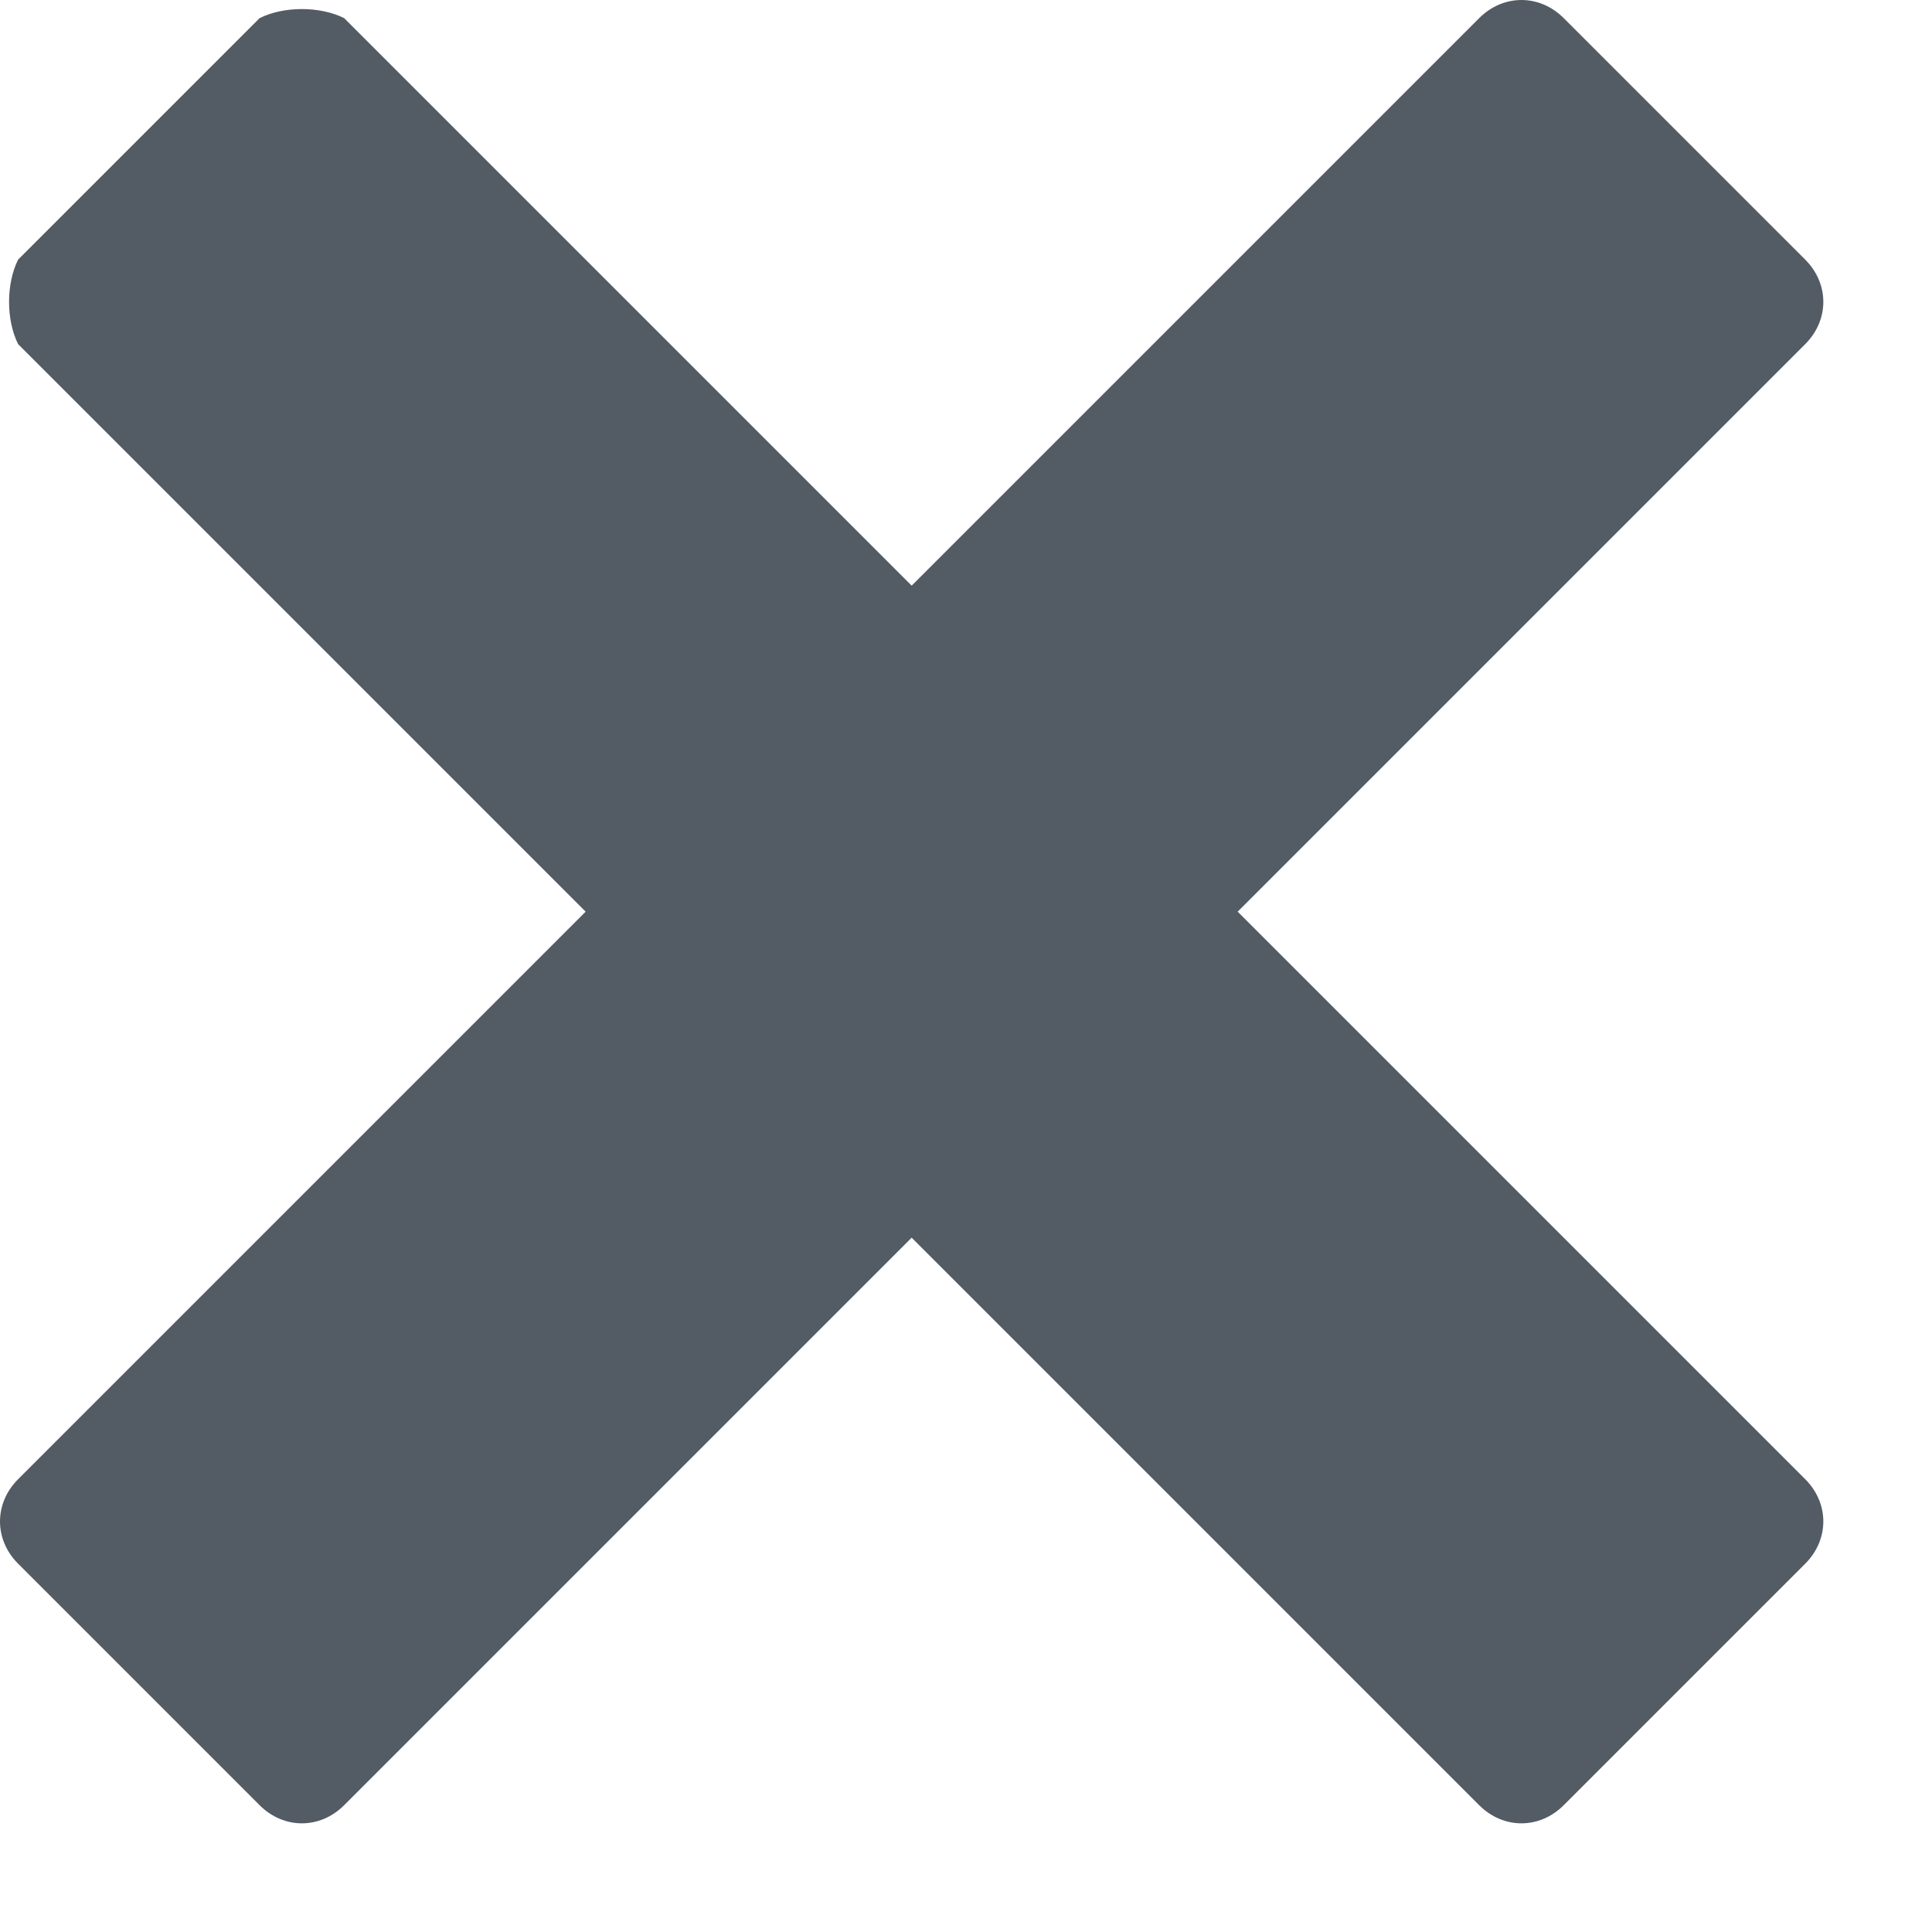
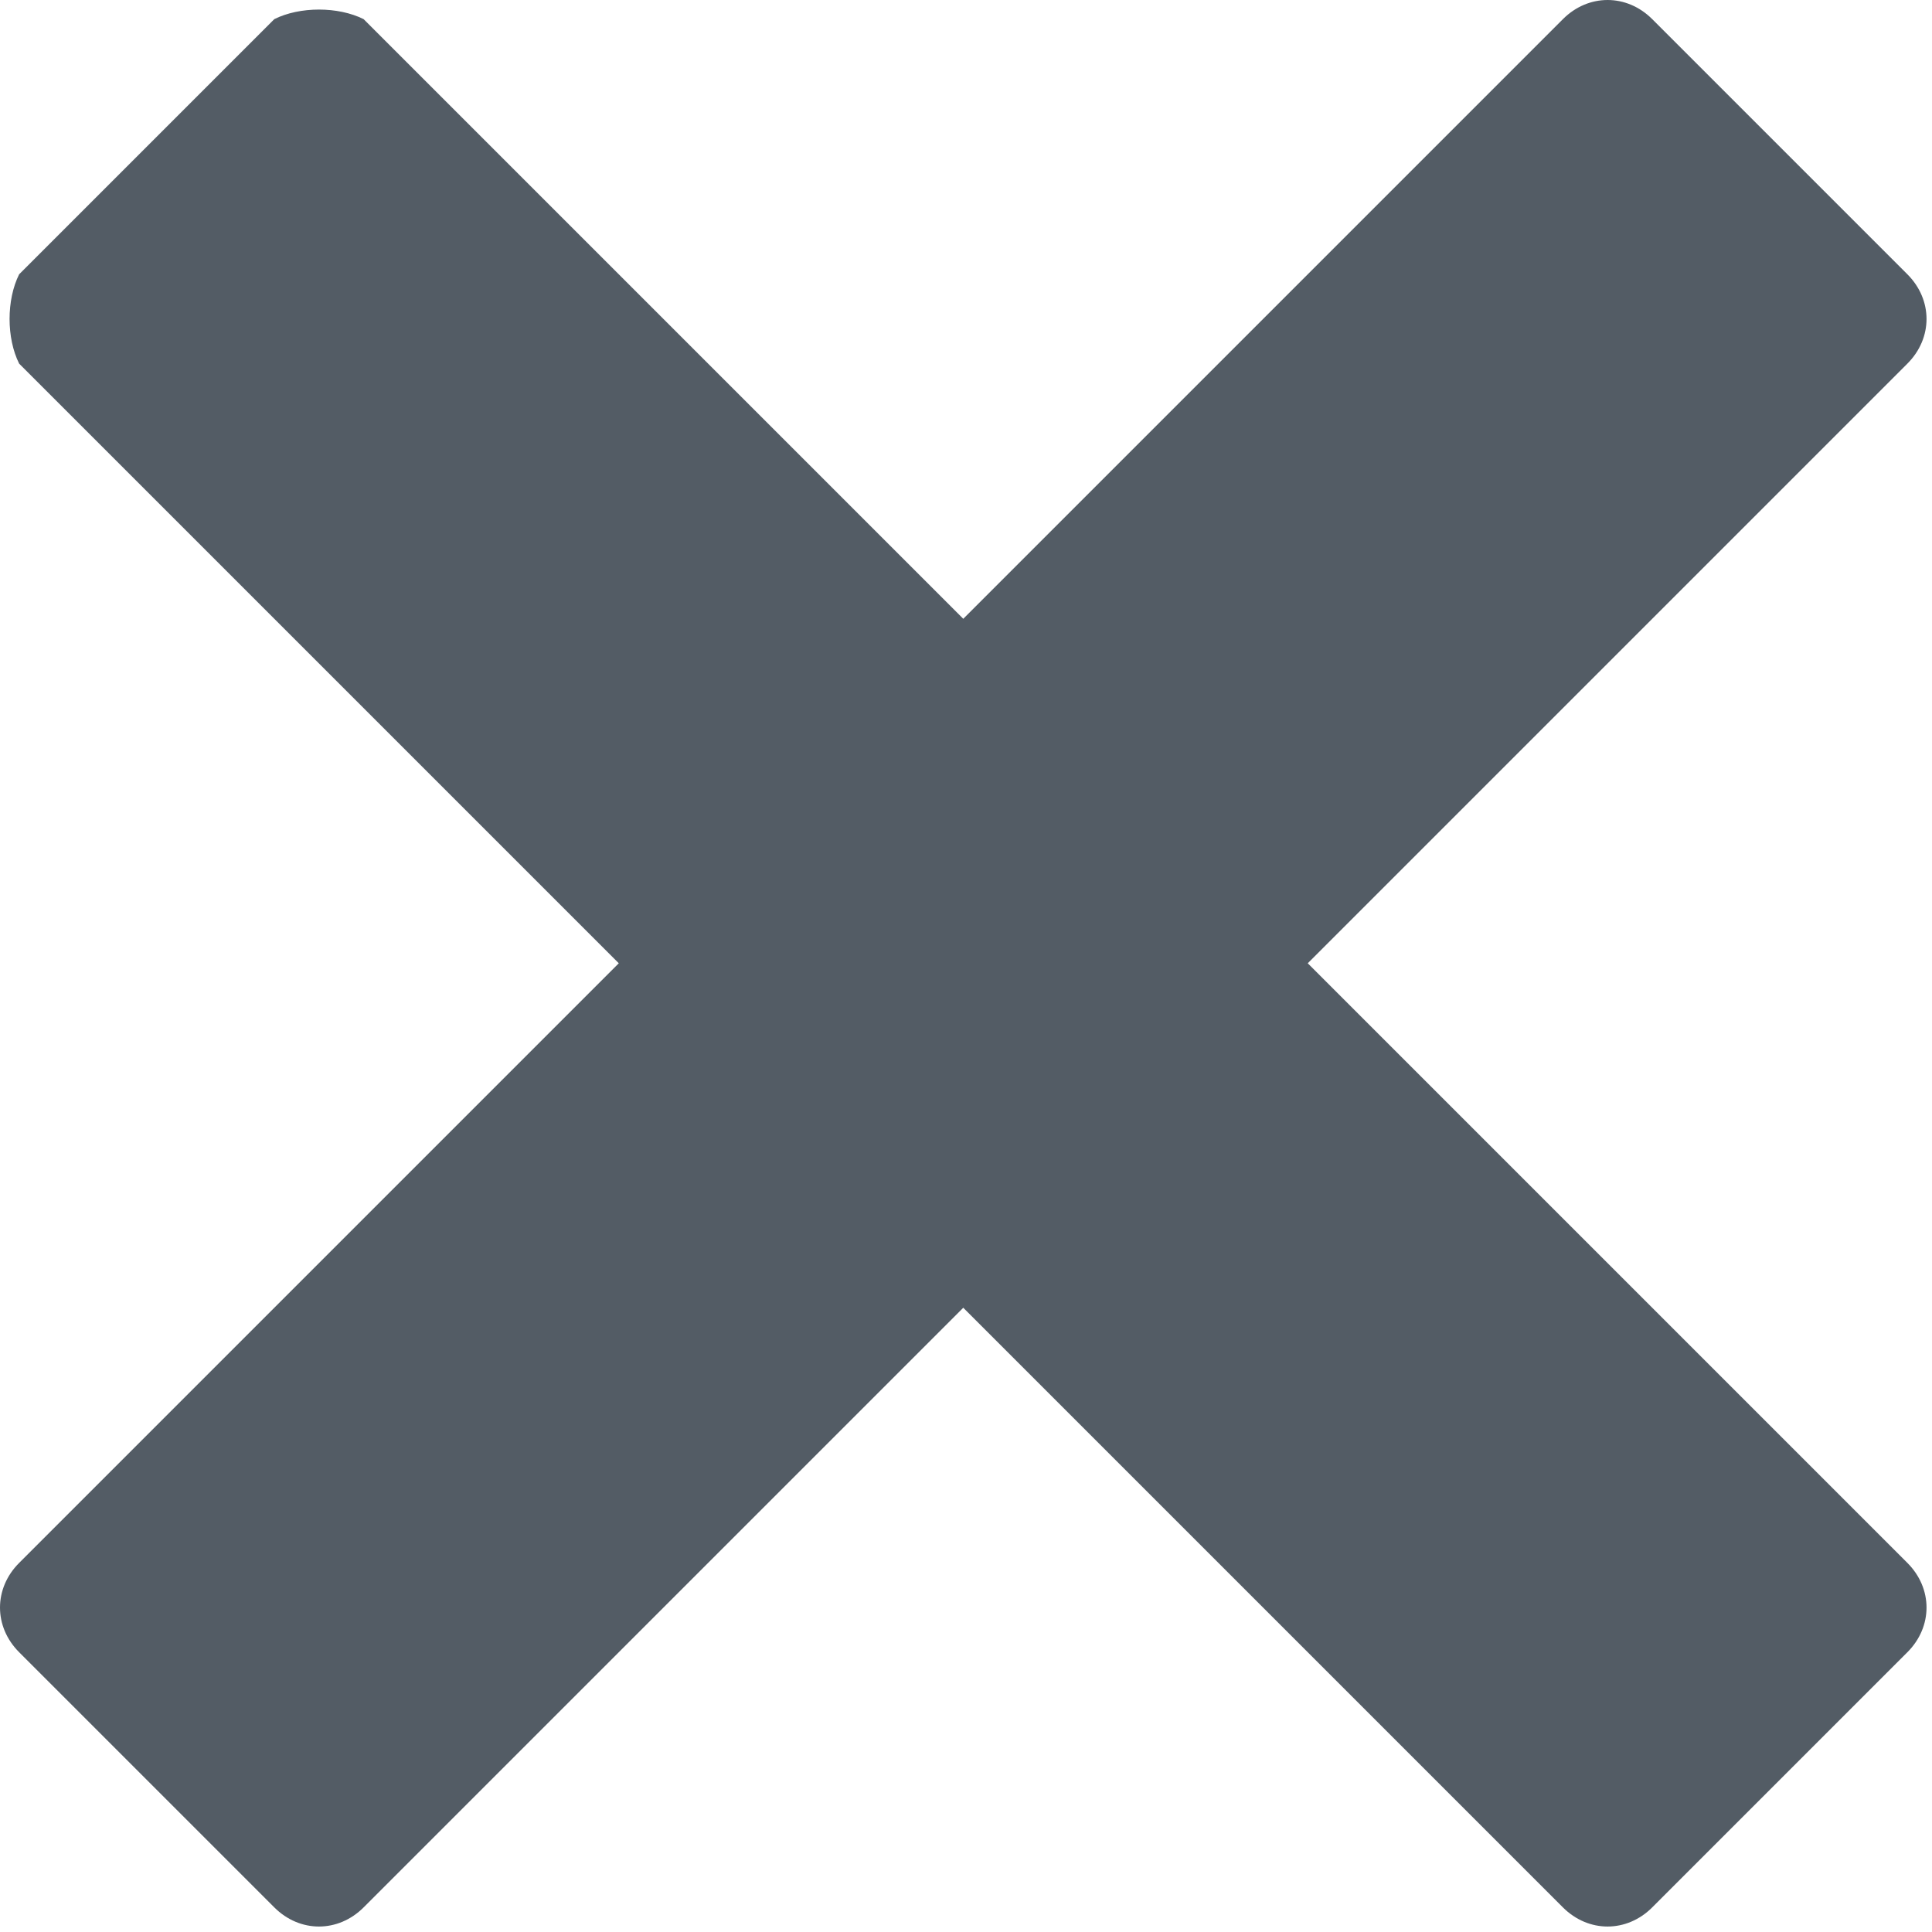
- <svg xmlns="http://www.w3.org/2000/svg" width="16px" height="16px" viewBox="0 0 16 16" version="1.1">
+ <svg xmlns="http://www.w3.org/2000/svg" width="53px" height="53px" viewBox="0 0 53 53" version="1.1">
  <defs />
  <g id="Page-1" stroke="none" stroke-width="1" fill="none" fill-rule="evenodd">
-     <path d="M7.55,4.85 L2.85,0.15 C2.65,0.05 2.35,0.05 2.15,0.15 L0.15,2.15 C0.05,2.35 0.05,2.65 0.15,2.85 L4.85,7.55 L0.15,12.25 C-0.05,12.45 -0.05,12.75 0.15,12.95 L2.15,14.95 C2.35,15.15 2.65,15.15 2.85,14.95 L7.55,10.25 L12.25,14.95 C12.45,15.15 12.75,15.15 12.95,14.95 L14.95,12.95 C15.15,12.75 15.15,12.45 14.95,12.25 L10.25,7.55 L14.95,2.85 C15.15,2.65 15.15,2.35 14.95,2.15 L12.95,0.15 C12.75,-0.05 12.45,-0.05 12.25,0.15 L7.55,4.85 L7.55,4.85 Z" id="Imported-Layers" fill="#535C65" />
+     <g id="cross" fill="#535C65" fill-rule="nonzero">
+       <path d="M26.425,16.975 L9.975,0.525 C9.275,0.175 8.225,0.175 7.525,0.525 L0.525,7.525 C0.175,8.225 0.175,9.275 0.525,9.975 L16.975,26.425 L0.525,42.875 C-0.175,43.575 -0.175,44.625 0.525,45.325 L7.525,52.325 C8.225,53.025 9.275,53.025 9.975,52.325 L26.425,35.875 L42.875,52.325 C43.575,53.025 44.625,53.025 45.325,52.325 L52.325,45.325 C53.025,44.625 53.025,43.575 52.325,42.875 L35.875,26.425 L52.325,9.975 C53.025,9.275 53.025,8.225 52.325,7.525 L45.325,0.525 C44.625,-0.175 43.575,-0.175 42.875,0.525 L26.425,16.975 Z" id="Imported-Layers" />
+     </g>
  </g>
</svg>
